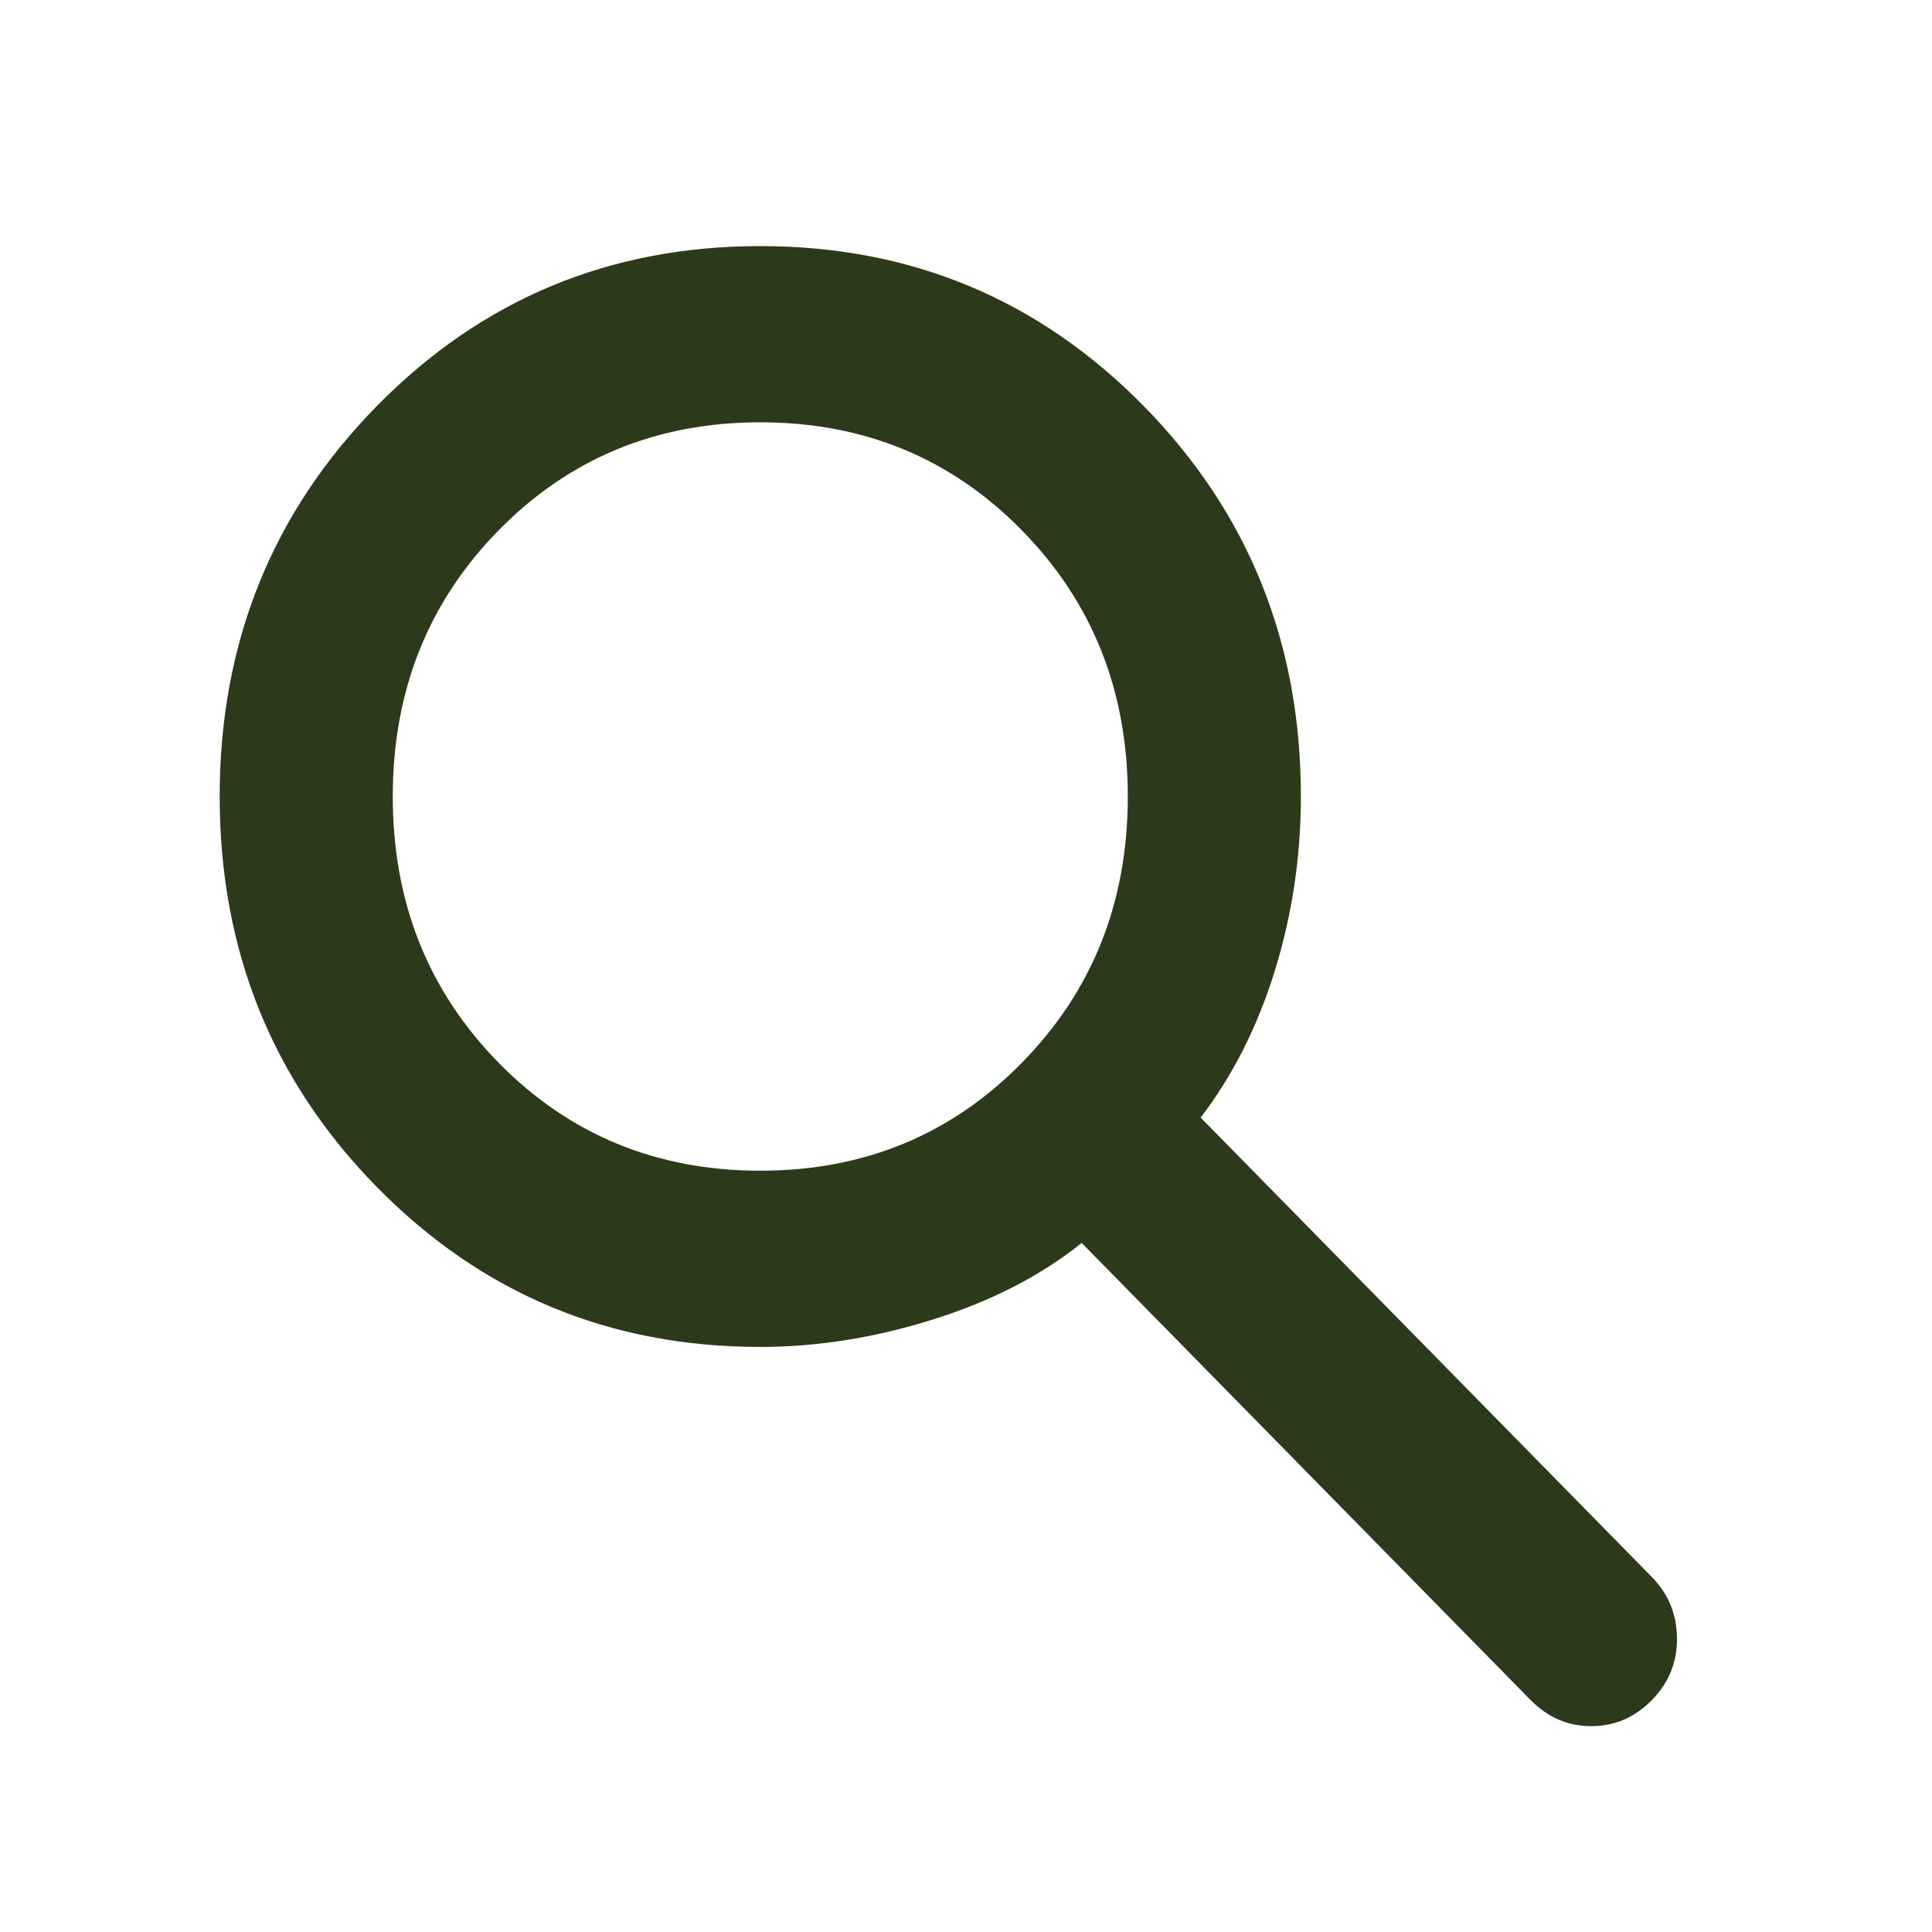
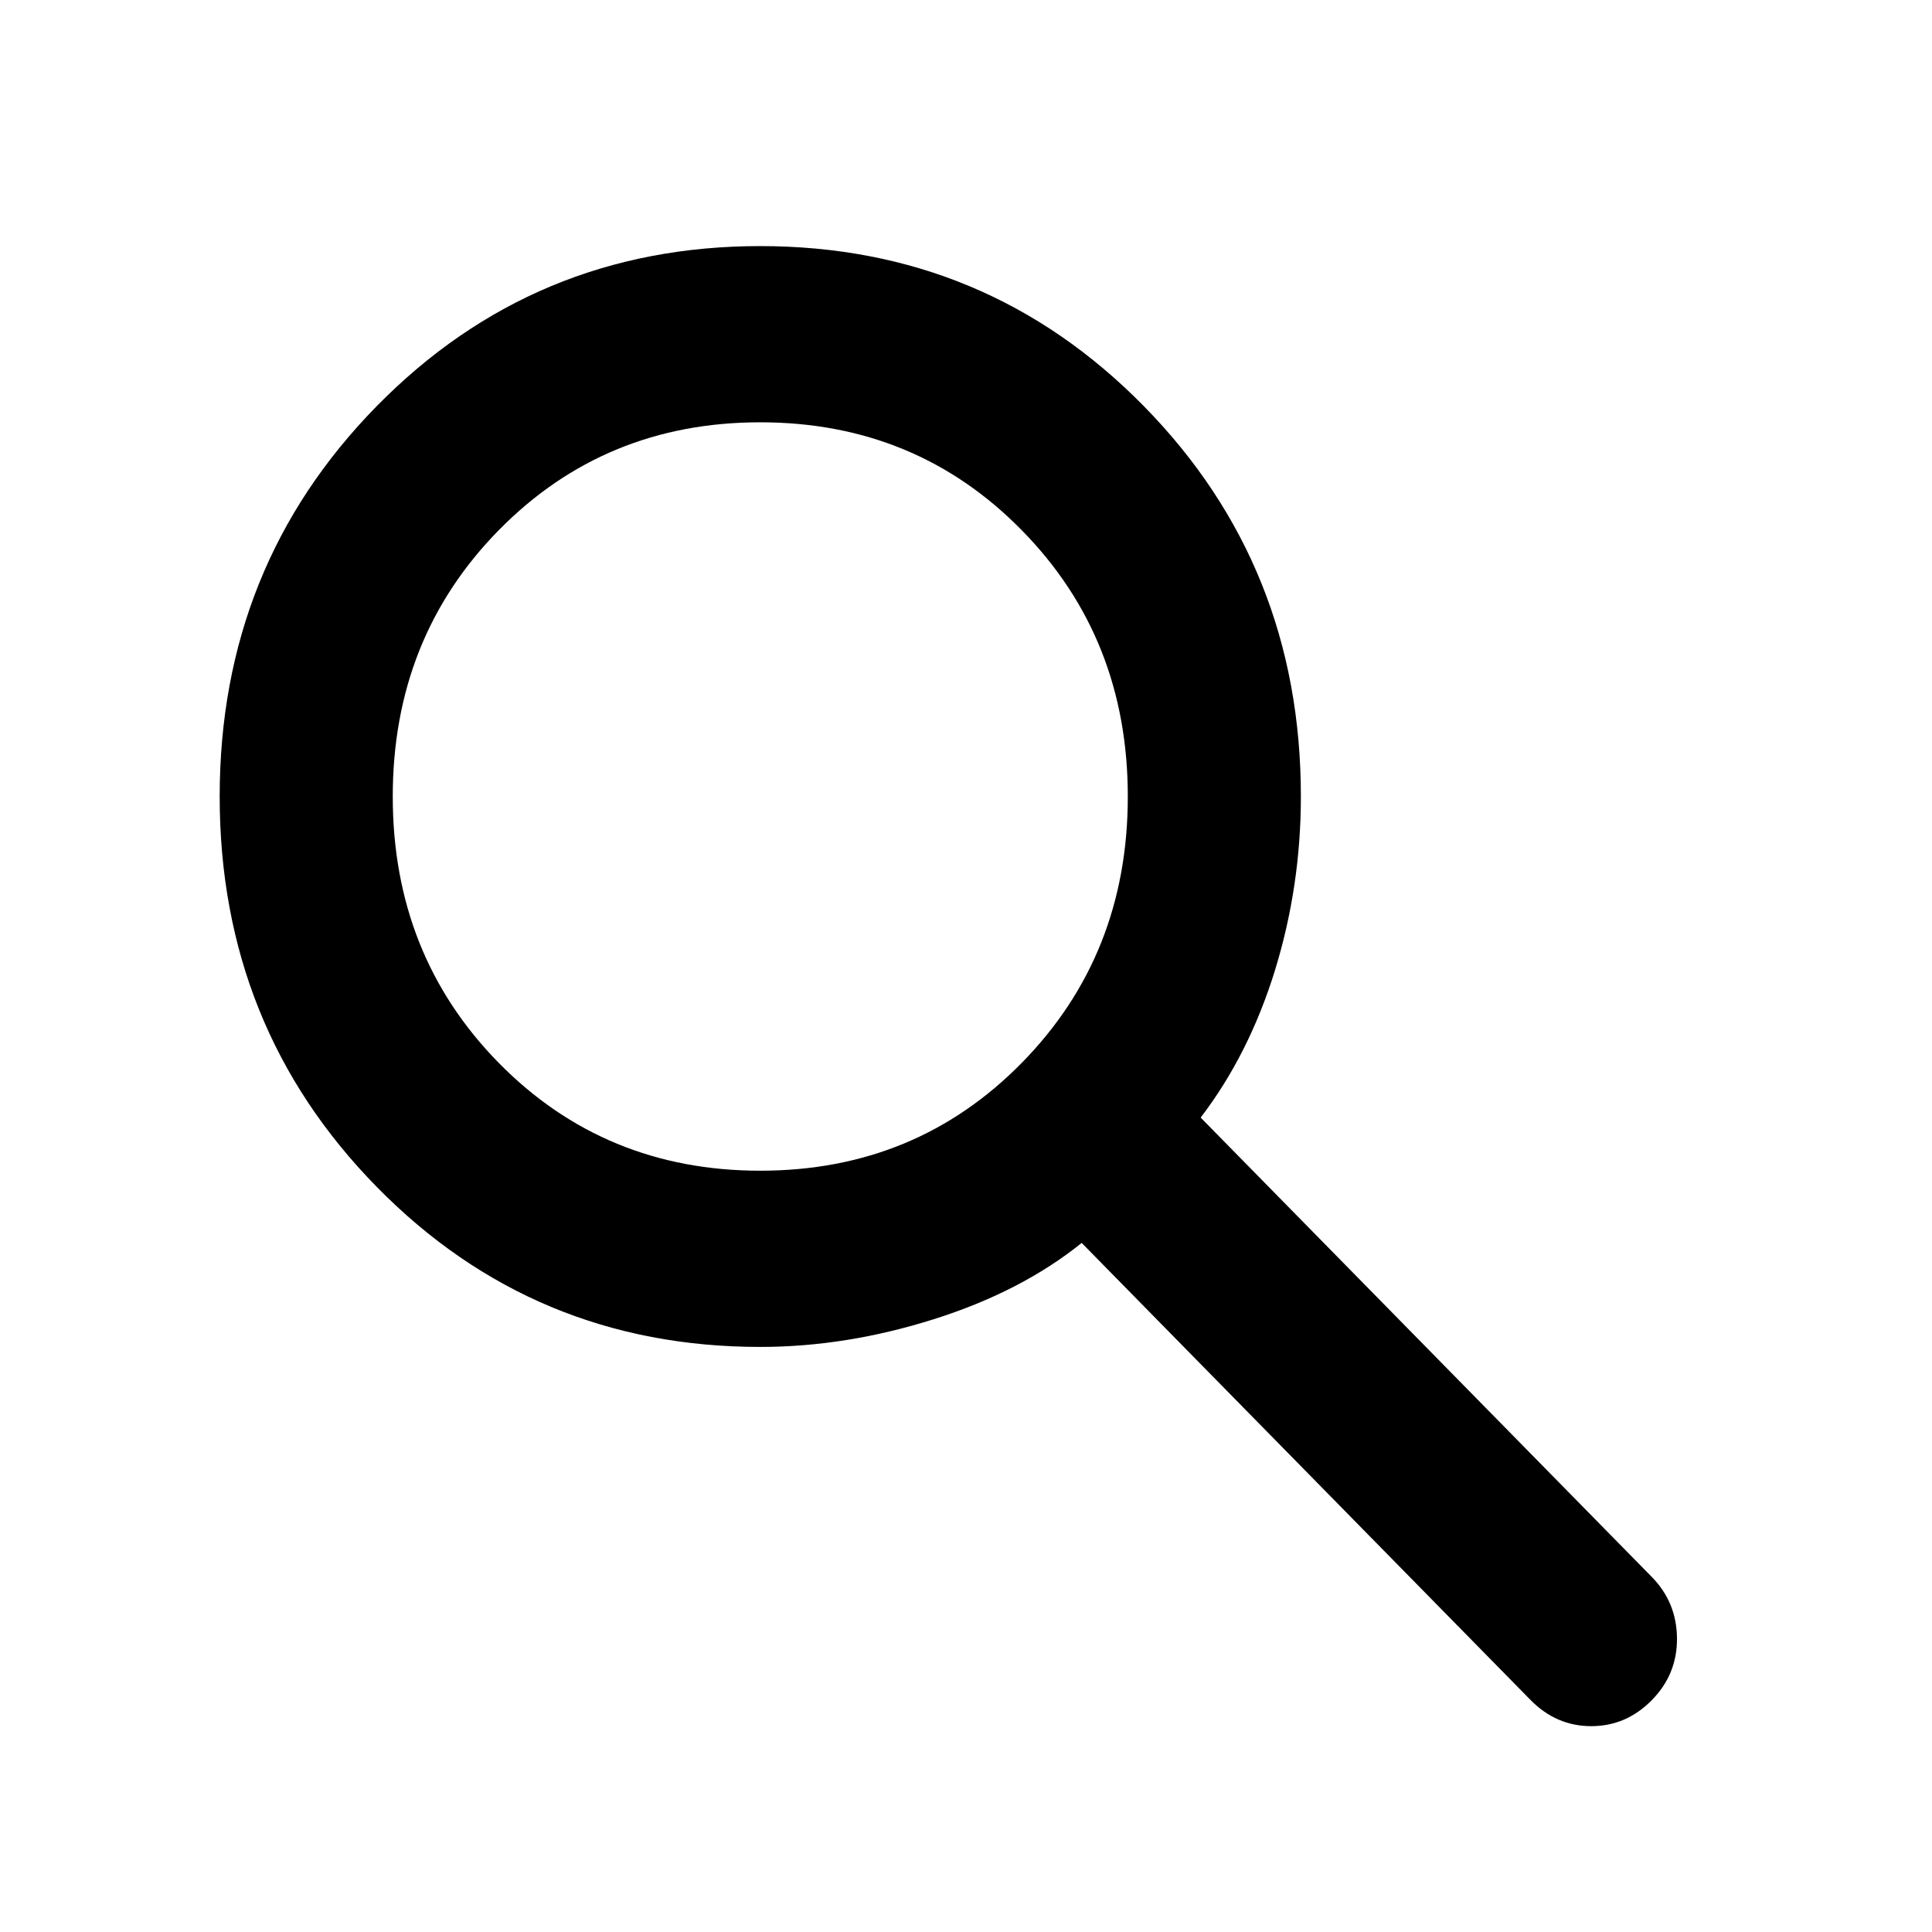
<svg xmlns="http://www.w3.org/2000/svg" width="24" height="24" viewBox="0 0 24 24" fill="none">
  <mask id="mask0_2_59" style="mask-type:alpha" maskUnits="userSpaceOnUse" x="0" y="0" width="24" height="24">
-     <rect width="24" height="24" fill="#D9D9D9" />
+     <rect width="24" height="24" fill="currentColor" />
  </mask>
  <g mask="url(#mask0_2_59)">
-     <path d="M9.444 16.732C7.57 16.732 5.982 16.07 4.681 14.745C3.38 13.42 2.729 11.803 2.729 9.895C2.729 7.986 3.38 6.369 4.681 5.044C5.982 3.72 7.57 3.057 9.444 3.057C11.319 3.057 12.906 3.72 14.208 5.044C15.509 6.369 16.16 7.986 16.16 9.895C16.16 10.639 16.052 11.359 15.838 12.054C15.623 12.75 15.315 13.36 14.915 13.883L20.519 19.589C20.724 19.798 20.829 20.051 20.832 20.349C20.835 20.648 20.731 20.905 20.519 21.12C20.308 21.335 20.057 21.443 19.767 21.443C19.478 21.443 19.227 21.335 19.015 21.12L13.437 15.44C12.937 15.843 12.324 16.159 11.599 16.388C10.874 16.617 10.156 16.732 9.444 16.732ZM9.444 14.543C10.733 14.543 11.816 14.096 12.693 13.203C13.571 12.309 14.01 11.207 14.01 9.895C14.01 8.583 13.571 7.48 12.693 6.587C11.816 5.693 10.733 5.246 9.444 5.246C8.156 5.246 7.073 5.693 6.195 6.587C5.318 7.48 4.879 8.583 4.879 9.895C4.879 11.207 5.318 12.309 6.195 13.203C7.073 14.096 8.156 14.543 9.444 14.543Z" fill="#2B3A1B" />
+     <path d="M9.444 16.732C7.57 16.732 5.982 16.07 4.681 14.745C3.38 13.42 2.729 11.803 2.729 9.895C2.729 7.986 3.38 6.369 4.681 5.044C5.982 3.72 7.57 3.057 9.444 3.057C11.319 3.057 12.906 3.72 14.208 5.044C15.509 6.369 16.16 7.986 16.16 9.895C16.16 10.639 16.052 11.359 15.838 12.054C15.623 12.75 15.315 13.36 14.915 13.883L20.519 19.589C20.724 19.798 20.829 20.051 20.832 20.349C20.835 20.648 20.731 20.905 20.519 21.12C20.308 21.335 20.057 21.443 19.767 21.443C19.478 21.443 19.227 21.335 19.015 21.12L13.437 15.44C12.937 15.843 12.324 16.159 11.599 16.388C10.874 16.617 10.156 16.732 9.444 16.732ZM9.444 14.543C10.733 14.543 11.816 14.096 12.693 13.203C13.571 12.309 14.01 11.207 14.01 9.895C14.01 8.583 13.571 7.48 12.693 6.587C11.816 5.693 10.733 5.246 9.444 5.246C8.156 5.246 7.073 5.693 6.195 6.587C5.318 7.48 4.879 8.583 4.879 9.895C4.879 11.207 5.318 12.309 6.195 13.203C7.073 14.096 8.156 14.543 9.444 14.543Z" fill="currentColor" />
  </g>
</svg>
